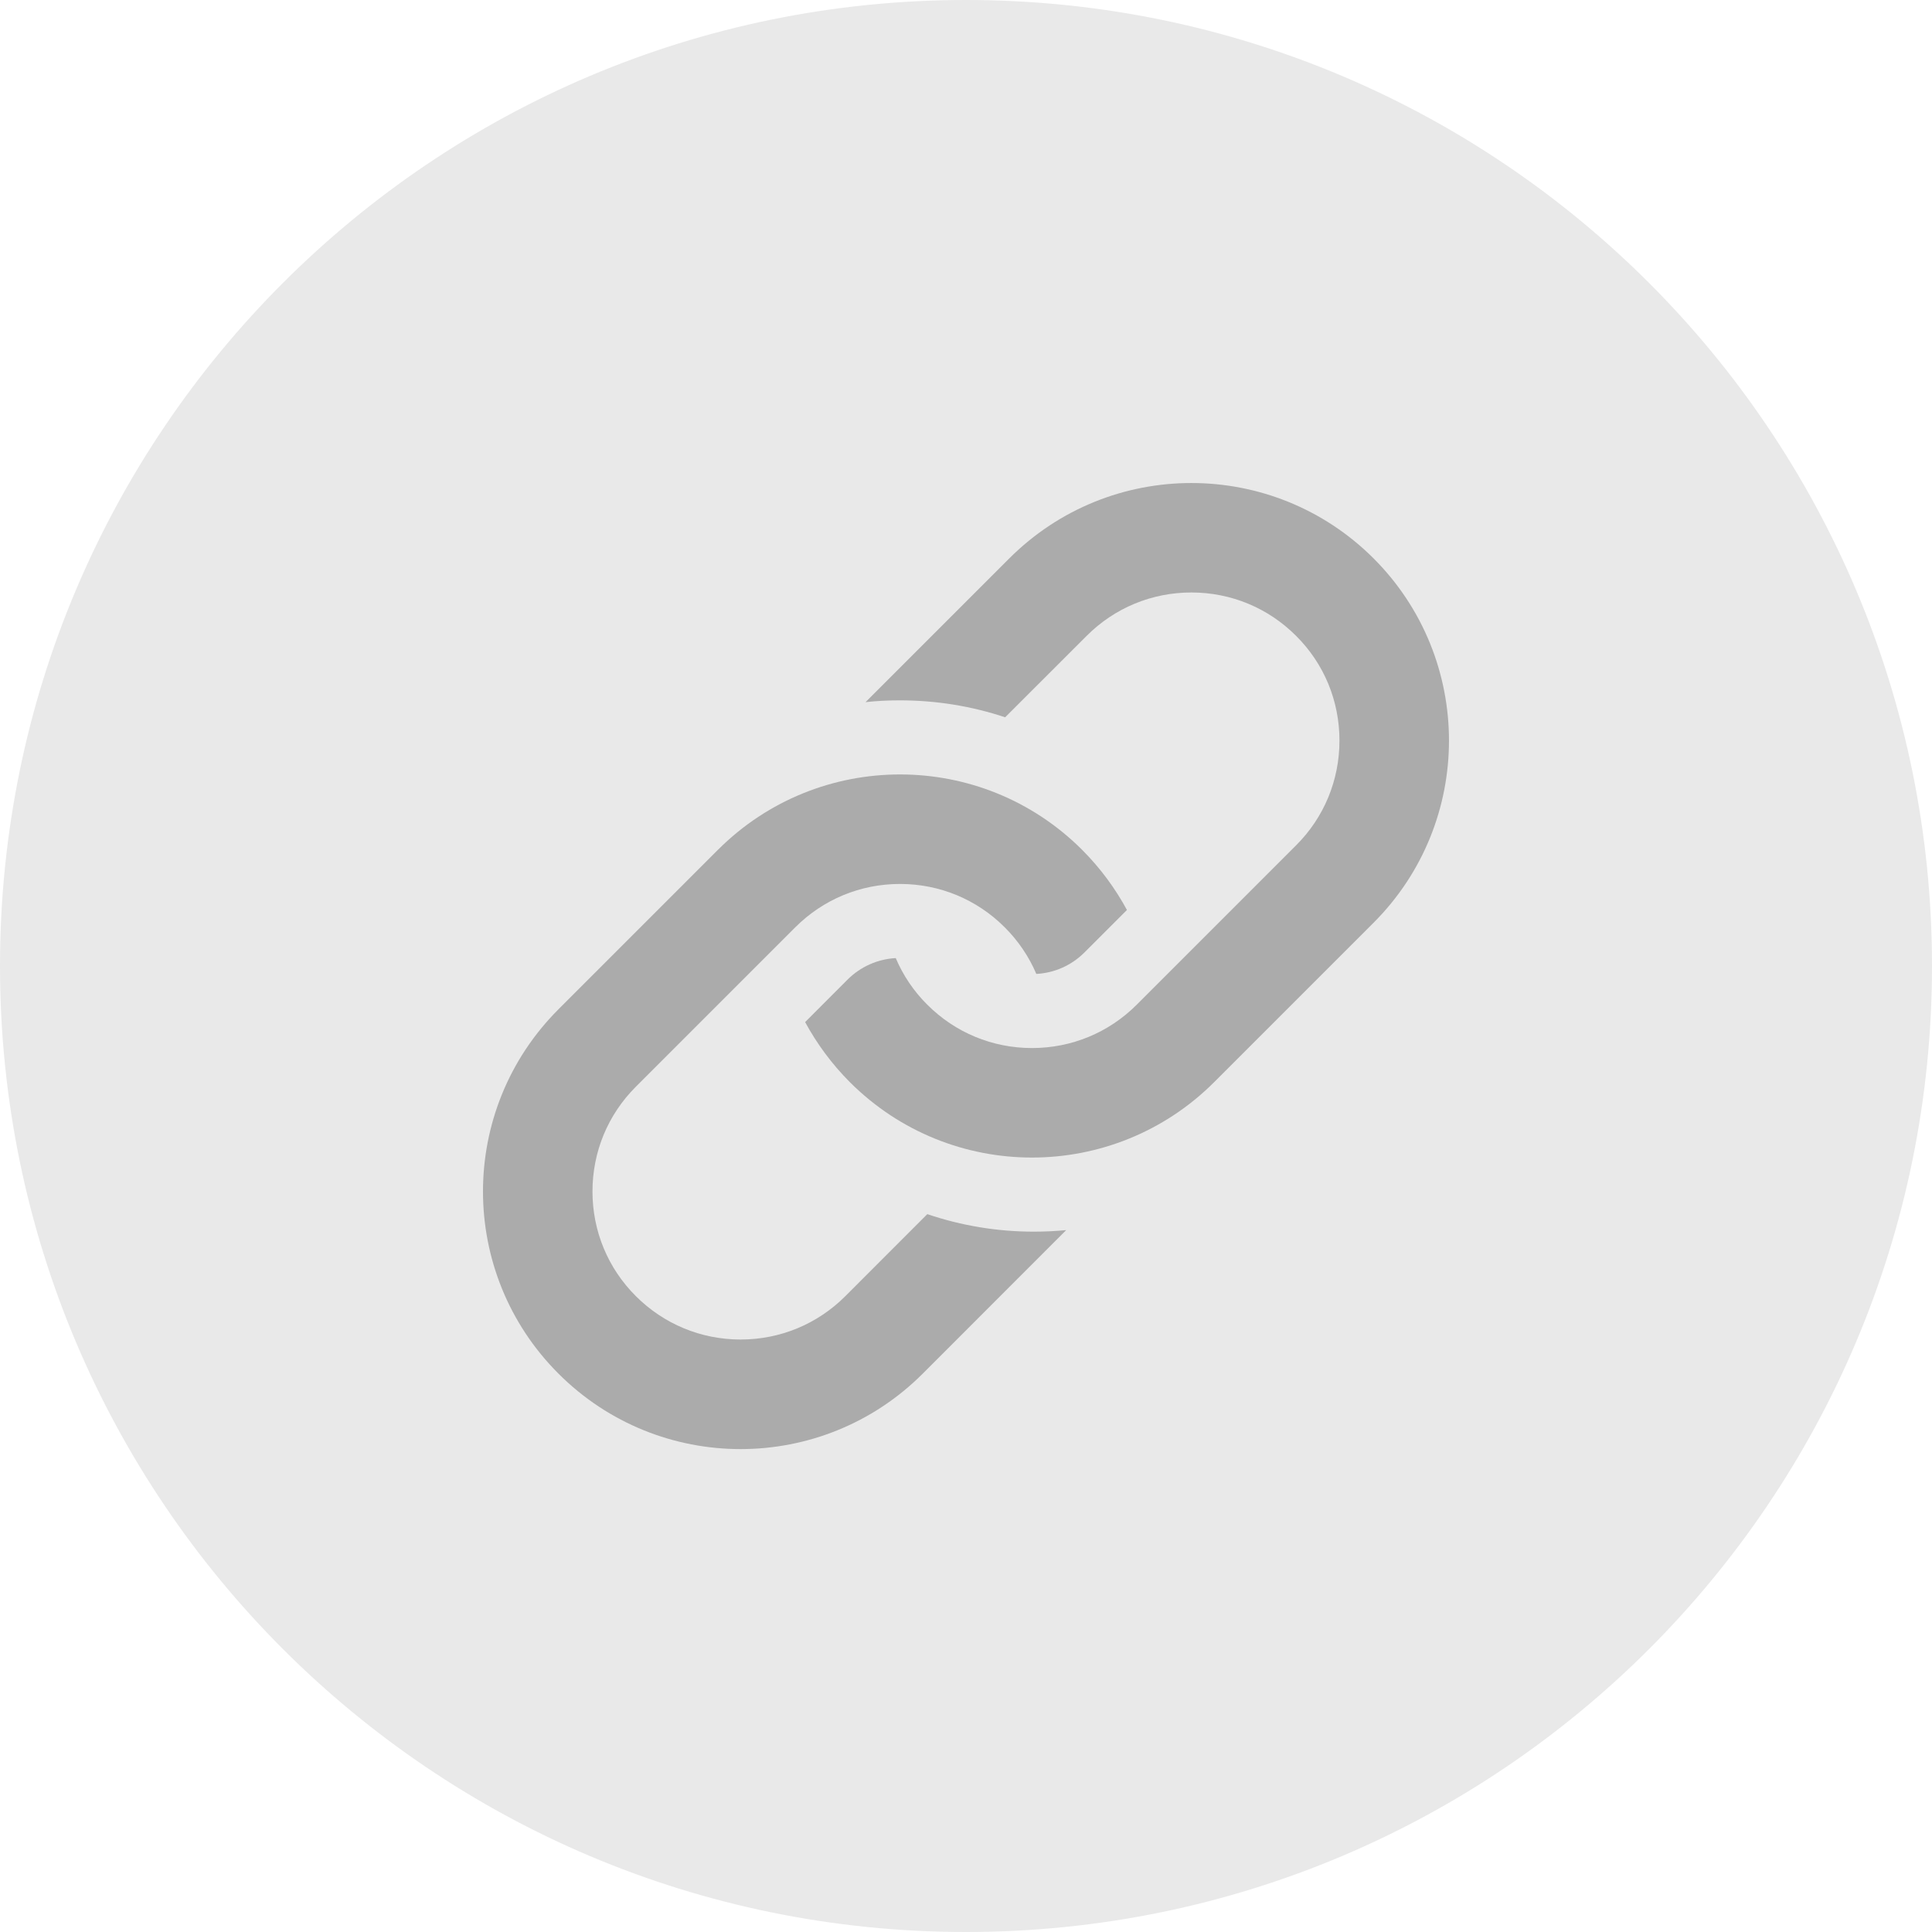
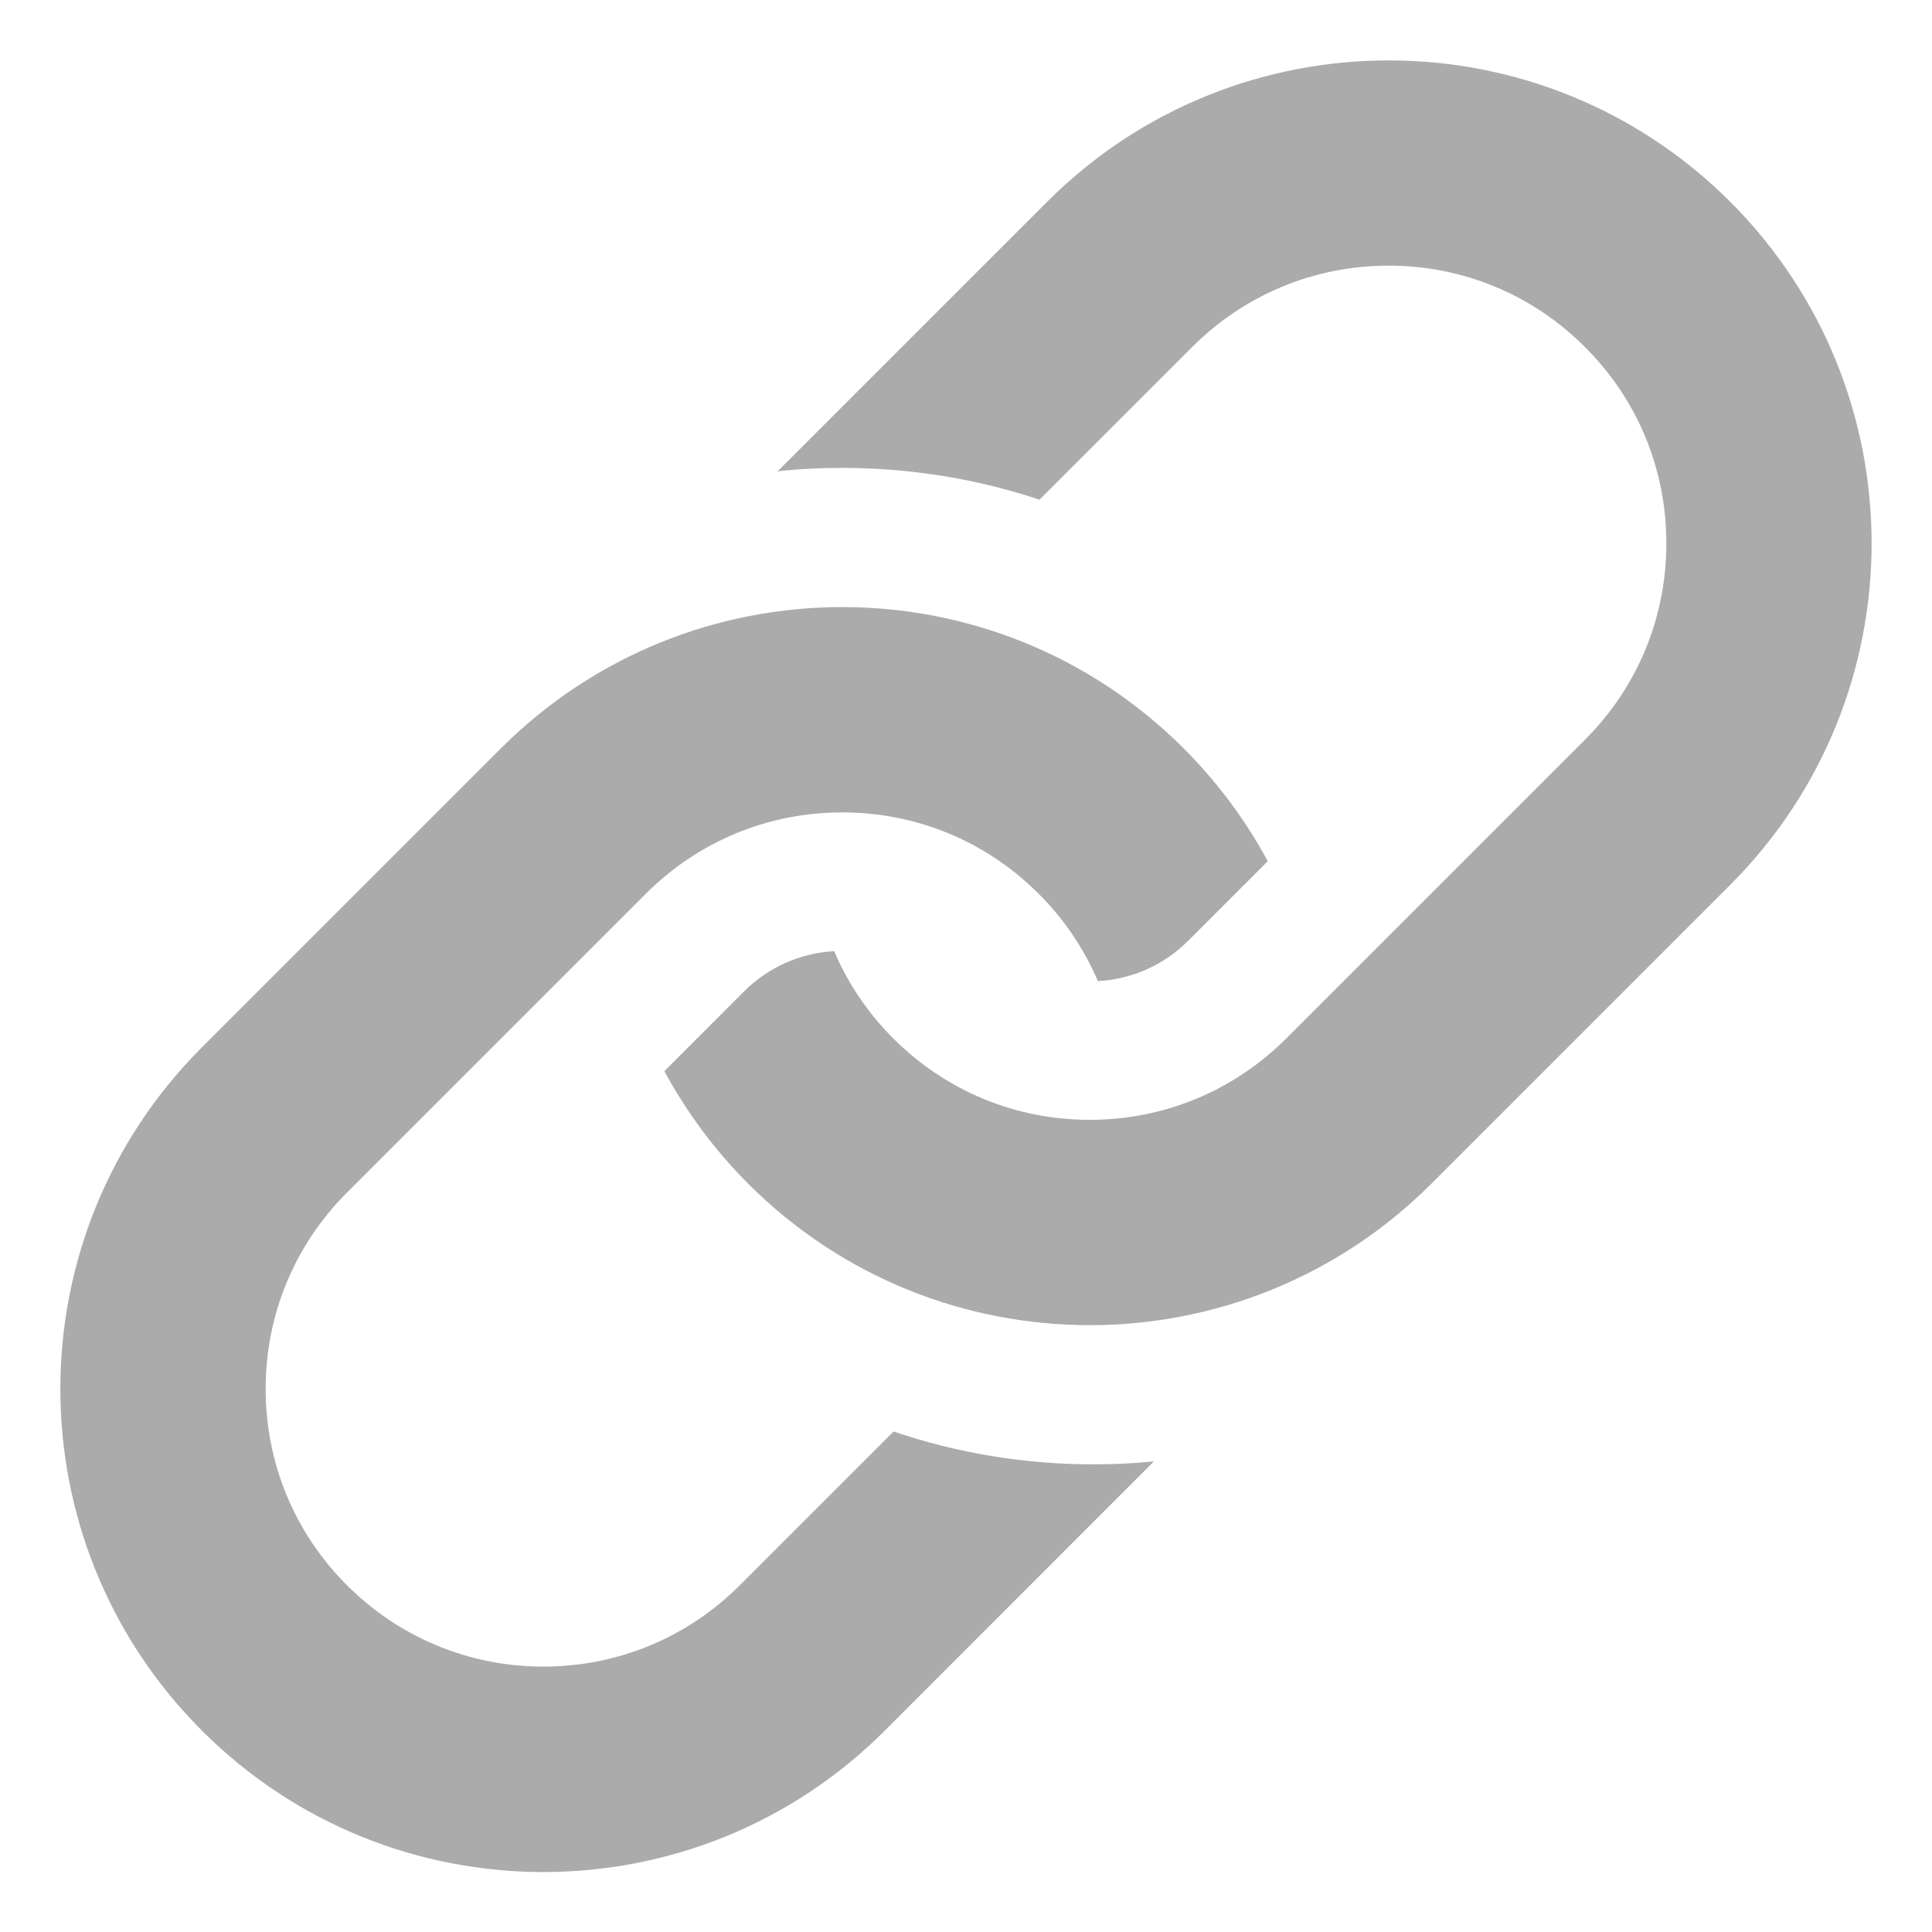
- <svg xmlns="http://www.w3.org/2000/svg" width="30" height="30" viewBox="0 0 30 30" fill="none">
-   <circle cx="15" cy="15" r="15" fill="#E9E9E9" />
-   <path d="M21.329 8.671C19.766 7.11 17.234 7.11 15.672 8.671L13.44 10.903C13.616 10.883 13.795 10.875 13.974 10.875C14.539 10.875 15.088 10.965 15.608 11.138L16.873 9.874C17.308 9.439 17.885 9.2 18.5 9.2C19.114 9.2 19.692 9.439 20.126 9.874C20.561 10.307 20.799 10.884 20.799 11.5C20.799 12.114 20.561 12.692 20.126 13.126L17.652 15.6C17.217 16.035 16.64 16.274 16.025 16.274C15.41 16.274 14.833 16.035 14.398 15.6C14.187 15.39 14.022 15.144 13.909 14.877C13.627 14.893 13.363 15.01 13.161 15.211L12.502 15.871C12.683 16.205 12.914 16.52 13.196 16.803C14.758 18.365 17.291 18.365 18.854 16.803L21.329 14.328C22.89 12.766 22.89 10.233 21.329 8.671Z" fill="#ABABAB" />
-   <path d="M16.052 19.125C15.486 19.125 14.931 19.033 14.399 18.853L13.126 20.127C12.692 20.561 12.114 20.8 11.5 20.8C10.886 20.8 10.309 20.561 9.874 20.127C9.439 19.693 9.2 19.115 9.2 18.501C9.2 17.886 9.439 17.308 9.874 16.874L12.349 14.399C12.784 13.965 13.36 13.726 13.975 13.726C14.59 13.726 15.167 13.965 15.601 14.399C15.813 14.61 15.978 14.856 16.092 15.123C16.375 15.108 16.639 14.99 16.84 14.789L17.499 14.13C17.318 13.795 17.086 13.48 16.804 13.197C15.242 11.635 12.709 11.635 11.147 13.197L8.672 15.672C7.109 17.235 7.109 19.767 8.672 21.33C10.234 22.892 12.766 22.892 14.328 21.33L16.556 19.101C16.39 19.117 16.222 19.125 16.053 19.125L16.052 19.125Z" fill="#ABABAB" />
+ <svg xmlns="http://www.w3.org/2000/svg" width="16" height="16" viewBox="0 0 16 16" fill="none">
+   <path d="M14.329 1.671C12.766 0.11 10.234 0.11 8.672 1.671L6.44 3.903C6.616 3.883 6.795 3.875 6.974 3.875C7.539 3.875 8.088 3.965 8.609 4.138L9.873 2.874C10.308 2.439 10.885 2.2 11.5 2.2C12.114 2.2 12.692 2.439 13.126 2.874C13.561 3.308 13.8 3.884 13.8 4.5C13.8 5.114 13.561 5.692 13.126 6.126L10.652 8.6C10.217 9.035 9.639 9.274 9.025 9.274C8.41 9.274 7.833 9.035 7.398 8.6C7.187 8.39 7.022 8.144 6.908 7.877C6.626 7.893 6.363 8.01 6.161 8.211L5.502 8.871C5.683 9.205 5.914 9.52 6.196 9.803C7.758 11.365 10.291 11.365 11.854 9.803L14.329 7.328C15.89 5.766 15.89 3.233 14.329 1.671Z" fill="#ABABAB" />
+   <path d="M9.052 12.127C8.486 12.127 7.931 12.035 7.4 11.855L6.126 13.129C5.692 13.563 5.114 13.802 4.5 13.802C3.886 13.802 3.309 13.563 2.874 13.129C2.439 12.695 2.2 12.117 2.2 11.502C2.2 10.888 2.439 10.31 2.874 9.876L5.349 7.401C5.784 6.967 6.36 6.728 6.975 6.728C7.59 6.728 8.167 6.967 8.601 7.401C8.813 7.612 8.978 7.858 9.092 8.125C9.375 8.11 9.639 7.992 9.84 7.791L10.499 7.132C10.318 6.797 10.086 6.482 9.804 6.199C8.242 4.637 5.709 4.637 4.147 6.199L1.672 8.674C0.109 10.236 0.109 12.769 1.672 14.332C3.234 15.894 5.766 15.894 7.328 14.332L9.556 12.103C9.39 12.119 9.222 12.127 9.053 12.127L9.052 12.127Z" fill="#ABABAB" />
</svg>
